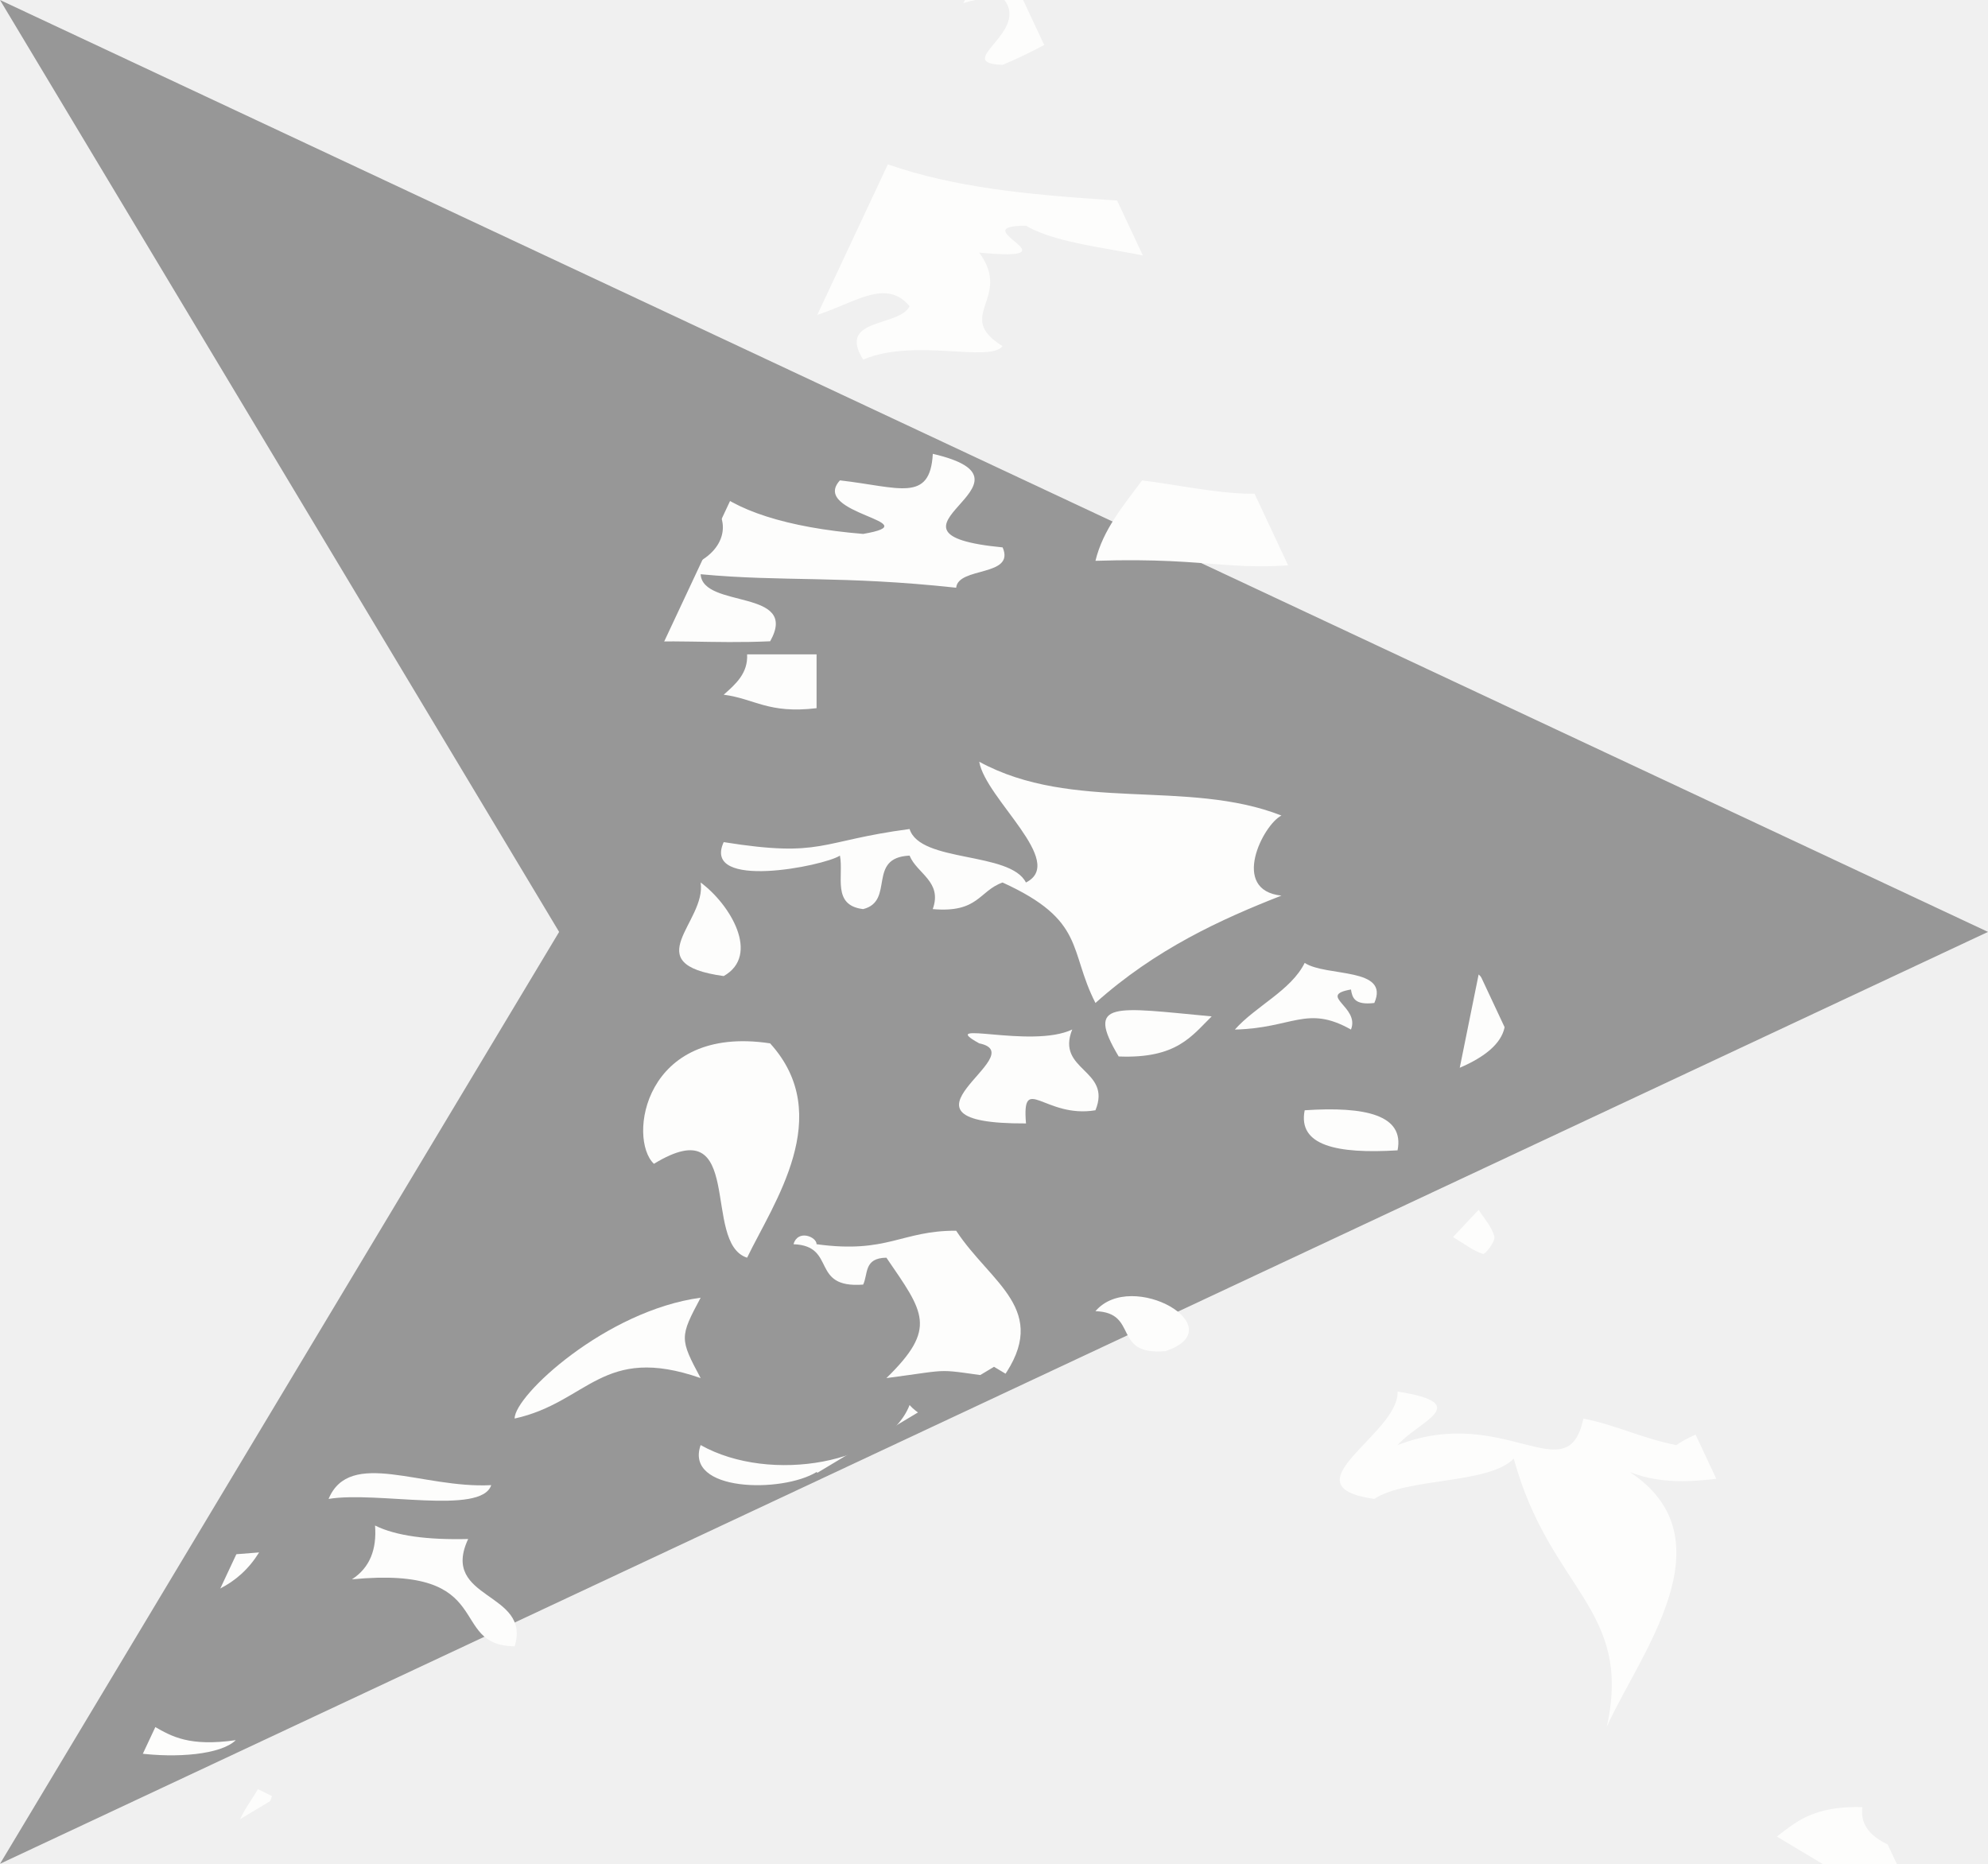
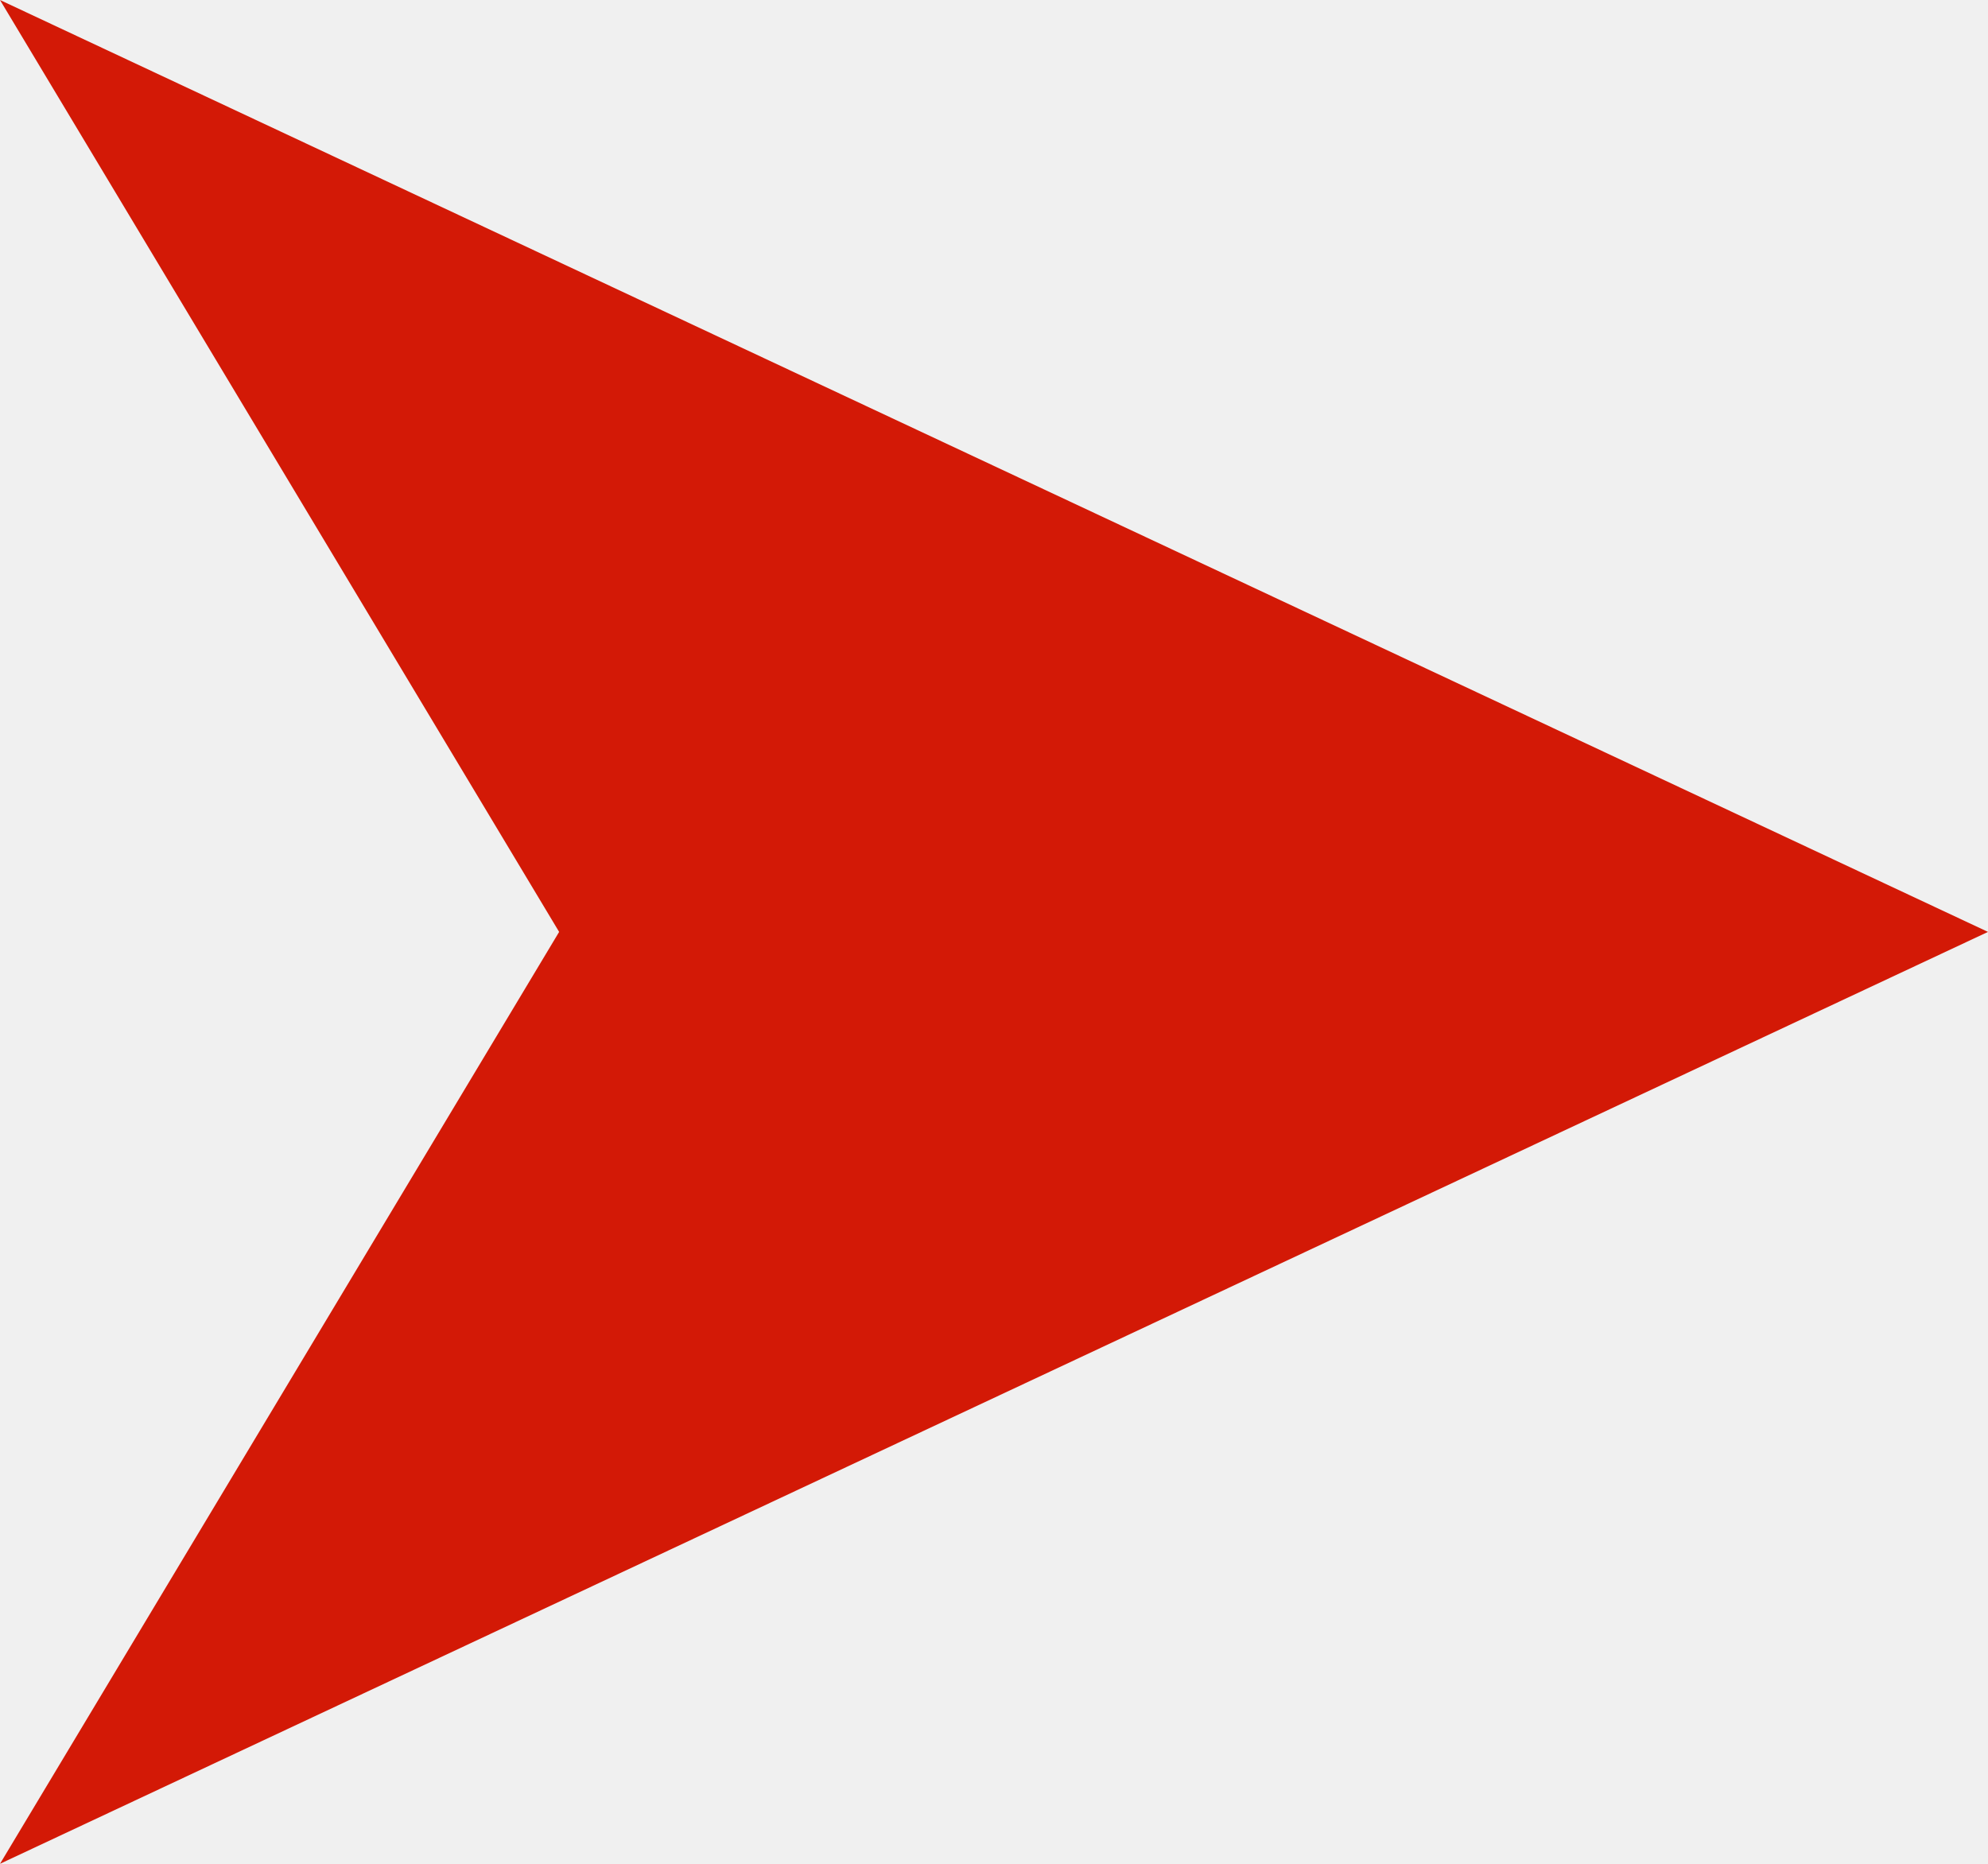
- <svg xmlns="http://www.w3.org/2000/svg" xmlns:xlink="http://www.w3.org/1999/xlink" width="32px" height="30px" viewBox="0 0 32 30" version="1.1">
-   <defs>
-     <polygon id="path-1" points="16 -1 1 31 16 22 31 31" />
-     <polygon id="path-3" points="0.5 490.499 700.5 490.499 700.5 0 0.5 0" />
-   </defs>
+ <svg xmlns="http://www.w3.org/2000/svg" width="32px" height="30px" viewBox="0 0 32 30" version="1.1">
  <g id="Page-1" stroke="none" stroke-width="1" fill="none" fill-rule="evenodd">
-     <g id="Group-Copy">
-       <mask id="mask-2" fill="white">
-         <use xlink:href="#path-1" />
-       </mask>
-       <use id="Fill-1" fill="#000000" opacity="0.374" transform="translate(16, 15) rotate(-270) translate(-16, -15) " xlink:href="#path-1" />
-       <g id="Group-20011-Copy-2" mask="url(#mask-2)">
-         <g transform="translate(-483, -74)">
-           <mask id="mask-4" fill="white">
-             <use xlink:href="#path-3" />
-           </mask>
-           <g id="Clip-3898" stroke="none" fill="none" />
-           <path d="M536.541,98.127 C535.655,97.808 536.117,96.459 537.662,96.833 C537.33,97.288 536.525,97.466 536.541,98.127 M547.011,101.144 C548.259,101.377 547.035,101.799 547.761,102.438 C546.701,102.259 546.791,102.741 545.89,102.655 C545.651,101.799 547.311,102.037 547.011,101.144 M503.627,105.244 C502.917,105.292 502.8,105 502.128,105.027 C502.239,105.449 501.624,105.449 501.383,105.677 C502.096,105.774 502.991,105.011 502.877,105.888 C501.218,105.374 502.128,106.641 500.532,106.191 C500.378,105.975 500.299,105.531 500.241,105.098 C500.771,104.659 501.11,104.106 502.128,103.949 C502.377,104.599 503.612,104.891 502.877,103.949 C504.051,104.095 504.404,103.927 504.746,104.166 C504.706,104.718 504.062,104.918 503.627,105.244 M524.944,104.166 C523.64,103.234 520.932,103.868 518.717,103.965 C518.785,103.868 518.87,103.792 518.992,103.722 L518.992,103.505 C518.616,103.505 518.547,103.684 518.245,103.722 L518.245,103.976 C517.975,103.981 517.71,103.976 517.466,103.949 C516.104,103.359 516.819,101.82 517.837,101.36 C517.704,101.382 517.593,101.387 517.482,101.387 C517.646,101.182 517.784,100.954 517.869,100.705 L518.245,100.705 L518.245,100.488 C517.853,99.416 517.246,100.315 516.83,101.285 C516.364,101.106 516.205,100.781 515.595,101.144 C515.929,102.254 515.643,103.023 515.969,103.733 C515.068,103.646 515.155,104.128 514.1,103.949 C513.549,103.759 512.913,103.624 512.977,103.088 C511.662,103.05 511.747,103.814 510.729,103.949 C510.846,102.595 508.257,103.619 505.869,103.299 C506.145,102.714 505.127,102.866 505.122,102.438 C505.763,102.449 506.081,102.276 506.243,102.01 C504.995,101.81 505.917,101.528 506.243,101.144 C504.775,102.092 502.271,100.802 501.383,101.794 C502.446,101.523 503.28,101.761 503.627,102.438 C502.064,102.595 502.143,102.362 501.383,102.871 C499.992,102.01 499.867,102.947 499.138,102.01 C498.598,103.592 498.46,103.998 499.846,104.995 L499.843,105.027 C498.895,104.902 499.154,105.477 498.762,105.677 C499.22,105.639 499.557,105.531 499.827,105.384 C499.817,106.04 499.928,106.739 500.49,106.592 C500.776,107.08 501.266,107.454 502.504,107.399 C502.713,106.874 503.384,106.614 504.001,106.321 C504.486,106.857 503.166,107.366 504.001,107.399 C504.057,106.863 505.265,107.34 505.496,107.399 C505.427,106.928 505.8,106.717 506.617,106.754 C506.945,106.056 505.387,106.457 505.496,105.888 C505.726,105.59 506.935,105.855 506.993,105.455 C506.421,105.071 505.644,104.799 505.869,103.949 C508.851,103.499 509.691,104.735 512.229,103.949 C512.118,104.085 511.297,104.778 512.229,104.81 C512.256,103.803 513.083,105.065 513.724,105.027 C513.835,104.604 513.221,104.599 512.977,104.377 C513.687,103.976 513.652,104.507 514.845,104.377 C514.254,105.222 515.818,104.826 515.969,105.244 C515.526,105.276 514.906,105.206 514.845,105.455 C515.298,105.504 515.076,105.699 514.845,105.888 C515.786,105.78 515.987,106.094 516.136,106.44 L516,106.527 C515.786,106.906 516.454,107.794 515.627,107.822 L515.627,108.038 C515.388,108.764 516.109,110.042 515.25,110.411 L515.25,110.622 C516.507,110.557 516.3,109.647 516.374,108.899 C518.083,109.782 517.49,106.863 516.374,108.255 C516.321,108.006 516.4,107.383 516.395,106.933 C516.528,107.074 516.729,107.172 517.089,107.188 C516.43,106.278 517.19,105.433 518.245,104.853 L518.245,106.311 L518.245,106.96 C518.982,106.571 518.579,105.526 518.555,104.696 C518.809,104.578 519.077,104.469 519.334,104.377 C519.981,104.512 519.305,105.406 520.084,105.455 C521.155,104.518 522.549,105.049 524.944,104.81 C525.975,105.823 523.087,107.318 526.068,107.616 C526.54,107.004 524.944,105.59 526.441,104.81 C528.008,104.556 527.107,105.72 527.939,105.888 C528.638,105.482 527.716,105.498 527.939,104.81 C528.013,104.8 528.083,104.792 528.154,104.784 C528.153,104.787 528.151,104.789 528.15,104.792 C528.114,104.897 528.392,105.116 528.697,105.499 C528.757,105.2 528.807,104.952 528.853,104.722 C530.235,104.647 531.059,104.873 532.799,104.594 C532.539,105.753 534.988,105.346 535.044,106.321 C535.539,105.964 536.705,105.986 537.288,105.677 C537.874,105.986 537.582,106.798 538.783,106.754 C538.973,106.072 537.903,105.872 539.159,105.677 C540.055,105.585 538.949,106.657 540.277,106.321 C540.314,105.986 540.23,105.574 541.03,105.677 C541.112,105.265 540.606,105.2 540.654,104.81 C543.701,104.745 545.638,104.502 547.384,105.455 C547.814,104.42 553.172,104.826 551.126,105.888 C553.032,106.776 552.043,104.507 554.118,104.81 C554.842,105.119 555.621,105.384 556.734,105.455 C556.474,104.713 558.048,104.686 558.605,105.027 C558.684,104.263 556.851,104.599 557.11,103.733 C557.587,103.722 557.63,103.456 558.234,103.516 C558.385,102.996 557.55,103.05 557.858,102.438 C556.639,102.384 557.065,103.272 555.987,103.299 C555.899,102.996 555.372,102.936 555.239,102.655 C556.191,101.691 555.022,101.003 554.865,100.066 C555.647,99.833 558.011,99.912 558.526,98.976 C558.524,98.989 558.521,99.002 558.519,99.014 C558.619,99.041 558.718,99.066 558.818,99.093 C558.901,98.822 558.984,98.55 559.068,98.279 C558.941,98.24 558.813,98.202 558.687,98.163 C558.648,98.355 558.611,98.547 558.573,98.739 C558.265,98.433 558.014,98.09 557.11,98.127 C556.556,98.381 556.527,98.939 555.987,99.205 C555.181,98.446 554.587,97.564 554.118,96.616 C551.158,98.127 551.097,100.553 554.492,101.794 C554.609,102.72 554.518,103.532 552.998,103.516 C553.297,102.768 552.441,102.693 552.621,102.01 C551.304,102.779 549.494,101.81 548.135,101.36 C547.766,100.765 550.178,100.7 549.256,100.499 C548.376,100.494 548.153,100.868 547.011,100.71 C545.768,99.709 545.095,98.365 543.272,97.694 C542.689,98.056 543.722,98.663 542.524,98.988 C541.268,98.788 542.339,98.587 542.148,97.905 C539.44,98.04 543.235,99.882 540.654,99.855 C540.908,98.187 538.271,97.802 539.53,96.183 C538.019,96.724 538.112,96.291 536.541,95.966 C535.757,96.811 534.394,97.347 535.793,98.344 C533.316,98.317 536.684,99.227 535.044,99.855 C534.601,99.53 534.718,98.891 533.546,98.988 C533.393,99.508 534.23,99.454 533.923,100.066 C534.784,99.93 536.763,99.86 537.288,100.499 C537.569,101.165 536.26,100.911 536.541,101.577 C537.733,101.761 537.961,101.387 538.409,101.144 C538.528,101.653 539,101.95 538.783,102.655 C540.903,102.725 541.311,101.81 543.272,101.794 C543.754,102.07 543.754,102.584 543.272,102.871 C543.955,103.218 544.539,102.671 545.143,103.299 C545.147,103.348 545.151,103.396 545.155,103.444 C545.095,103.4 545.012,103.345 544.942,103.29 C544.826,103.424 544.712,103.561 544.596,103.697 C544.722,103.789 544.846,103.881 544.972,103.973 C545.037,103.867 545.104,103.762 545.162,103.653 C545.159,104.041 545.027,104.352 544.395,104.377 C543.757,103.992 542.336,104.06 541.261,103.927 C541.292,103.859 541.324,103.791 541.357,103.724 C541.224,103.674 541.091,103.625 540.957,103.576 C540.922,103.671 540.888,103.765 540.853,103.86 C540.291,103.745 539.895,103.533 539.904,103.088 C539.201,103.012 538.187,104.166 538.035,103.088 C536.885,103.224 534.996,104.463 534.293,103.516 C534.808,103.093 536.551,103.38 536.541,102.655 C534.988,103.283 535.899,100.066 533.923,101.36 C534.363,101.393 534.982,101.322 535.044,101.577 C534.061,101.512 534.749,102.411 533.546,102.227 C532.412,102.248 532.497,101.095 531.302,101.794 C530.939,102.866 534.055,101.929 533.923,102.871 C532.701,102.243 533.562,103.224 533.173,103.516 C532.442,104.069 530.534,104.328 528.958,104.195 C528.989,104.041 529.018,103.892 529.047,103.746 C528.947,103.698 528.847,103.652 528.748,103.604 C528.654,103.782 528.552,103.958 528.456,104.135 C527.734,104.028 527.128,103.826 526.815,103.516 C525.638,103.413 525.829,104.095 524.944,104.166" id="Fill-3899" stroke="none" fill="#FDFDFC" fill-rule="evenodd" mask="url(#mask-4)" />
-           <path d="M493.152,72.027 C492.291,73.219 489.709,73.24 488.665,72.888 C490.142,74.481 488.851,74.345 490.536,75.688 C490.16,75.688 490.089,75.867 489.786,75.905 C488.726,75.873 488.228,75.515 487.171,75.477 C487.149,76.615 484.293,76.122 483.803,76.988 C484.084,77.032 484.221,77.161 484.176,77.389 C483.938,77.508 483.702,77.649 483.461,77.839 C484.099,77.833 484.881,77.622 485.634,77.492 C486.248,77.541 486.879,77.606 487.515,77.67 C487.179,77.952 485.796,77.627 485.702,78.055 C486.611,78.294 487.568,78.147 488.151,77.731 C489.767,77.882 491.382,77.969 492.778,77.633 C492.058,77.362 491.639,77.156 491.267,77.005 C491.183,76.696 490.986,76.452 490.568,76.333 C490.539,76.474 490.558,76.641 490.55,76.793 C490.255,76.745 489.916,76.733 489.413,76.772 C490.329,76.284 492.486,75.391 491.654,74.616 C491.649,74.898 490.621,74.887 490.536,74.616 C492.81,74.389 493.192,74.893 495.026,73.966 C494.739,74.584 494.408,75.764 495.397,76.339 C495.868,75.391 496.611,76.393 497.267,75.26 C496.313,75.374 495.818,75.629 495.773,74.827 C497.8,75.321 496.493,74.67 497.641,74.183 C498.349,74.231 498.465,73.939 499.139,73.966 C499.623,74.502 498.303,75.017 499.139,75.044 C499.933,74.713 500.529,74.269 501.383,73.966 C500.707,75.206 502.731,74.562 502.877,74.827 C502.875,75.26 501.86,75.103 502.127,75.688 C503.012,75.759 502.827,76.441 504.001,76.339 C504.078,76.1 504.414,76.003 504.745,75.905 C505.191,74.308 501.285,74.849 503.251,73.533 C499.324,74.253 500.087,72.201 496.894,72.027 C496.836,72.282 496.957,72.639 496.52,72.672 C496.573,72.141 496.324,71.778 495.773,71.594 C495.33,72.06 494.959,72.563 493.902,72.672 C493.284,72.672 493.69,72.076 493.152,72.027" id="Fill-3905" stroke="none" fill="#FDFDFC" fill-rule="evenodd" mask="url(#mask-4)" />
-           <path d="M507.74,74.616 C507.635,75.179 507.878,75.542 508.864,75.477 C508.967,74.914 508.726,74.551 507.74,74.616" id="Fill-3912" stroke="none" fill="#FDFDFC" fill-rule="evenodd" mask="url(#mask-4)" />
-           <path d="M476.369,97.196 C476.428,97.114 476.523,97.06 476.692,97.049 L476.703,97.06 C476.597,97.109 476.481,97.152 476.369,97.196 L476.369,97.196 Z M481.213,98.327 C481.426,98.788 481.213,98.999 480.927,99.161 C480.66,99.183 480.387,99.21 480.111,99.242 C479.809,99.037 479.676,98.739 479.719,98.327 L481.213,98.327 Z M476.73,104.155 L475.23,104.155 C475.028,103.045 478.012,103.175 476.73,104.155 L476.73,104.155 Z M464.37,95.749 C464.076,95.863 463.734,95.993 463.231,95.966 C462.788,95.062 464.81,95.581 465.101,95.105 C465.218,95.116 465.292,95.143 465.34,95.192 C464.924,95.327 464.418,95.403 464.37,95.749 L464.37,95.749 Z M469.967,100.282 C469.198,99.589 468.149,98.149 468.096,97.049 C468.176,97.986 466.339,97.125 466.596,96.616 C466.633,96.064 468.059,96.307 468.096,95.749 C467.274,95.69 466.718,95.516 466.331,95.278 C466.4,95.127 466.4,94.937 466.257,94.661 L465.881,94.661 C465.891,94.736 465.875,94.796 465.848,94.856 C465.295,94.152 465.467,93.22 465.101,92.733 C464.057,93.225 465.08,93.567 463.978,94.027 C463.17,93.621 461.487,93.87 462.483,92.949 C461.778,92.9 461.656,93.193 460.988,93.166 C460.557,92.435 461.041,92.072 460.649,91.698 C460.835,91.281 461.376,91.075 461.391,90.566 C460.538,90.474 460.157,91.146 460.231,91.693 C460.04,92.472 458.317,93.057 458.37,93.166 C458.953,93.182 459.663,93.134 459.491,93.594 C458.564,93.567 457.676,93.556 457.62,94.027 C459.589,93.902 460.003,94.661 460.988,95.105 C460.808,95.359 460.591,95.598 460.241,95.749 C459.915,95.435 459.68,95.067 458.741,95.105 C458.81,95.934 458.437,95.181 457.62,95.321 C457.05,95.998 457.48,96.654 458.37,97.049 C456.676,96.93 456.076,97.55 454.959,97.341 C454.978,97.274 454.994,97.215 455.015,97.14 C454.92,97.202 454.837,97.251 454.762,97.296 C454.717,97.284 454.675,97.275 454.629,97.26 C454.639,97.291 454.658,97.319 454.672,97.348 C454.473,97.462 454.352,97.527 454.309,97.622 C454.217,97.816 454.241,98.067 454.215,98.293 C454.366,98.319 454.519,98.345 454.67,98.372 C454.732,98.151 454.796,97.924 454.882,97.614 C455.627,98.247 457.601,98.144 458.37,97.26 C458.477,97.576 458.519,97.793 458.635,98.045 C458.661,98.125 458.693,98.204 458.719,98.284 C458.728,98.277 458.741,98.271 458.752,98.265 C458.838,98.409 458.951,98.571 459.118,98.771 C458.603,98.782 458.296,98.669 457.994,98.555 C458.842,100.039 462.626,99.98 464.351,100.71 L464.351,101.144 C463.84,101.155 463.533,101.046 463.231,100.927 C463.575,101.523 464.412,101.826 465.478,102.011 C467.632,100.613 470.661,101.615 472.72,101.967 L472.611,102 L472.68,102.026 C472.347,102.059 472.098,102.146 472.209,102.438 C472.744,102.503 473.088,102.584 473.388,102.552 C473.998,103.592 472.405,105.362 474.485,105.661 C474.175,106.272 475.013,106.224 474.856,106.744 C474.186,106.716 474.069,107.009 473.361,106.96 C473.528,107.15 473.69,107.345 474.112,107.388 C474.536,107.351 474.318,107.172 474.112,107.172 C475.845,106.397 476.624,108.017 478.972,107.605 C479.035,108.461 478.397,107.54 477.848,108.038 C480.376,108.715 478.924,106.24 479.348,105.883 C480.048,106.153 480.395,107.08 480.469,108.255 C480.572,108.25 480.668,108.244 480.759,108.237 C480.741,108.308 480.722,108.379 480.703,108.45 C480.807,108.475 480.913,108.501 481.018,108.527 C481.037,108.421 481.055,108.314 481.074,108.207 C481.928,108.113 482.093,108.012 481.963,108.9 C482.613,108.531 483.551,108.271 484.582,108.466 C484.081,108.109 483.625,107.724 482.713,107.605 C482.757,107.51 482.81,107.44 482.868,107.383 L482.868,107.589 C483.043,107.572 483.218,107.556 483.393,107.54 C483.383,107.441 483.373,107.342 483.364,107.243 C483.504,107.263 483.66,107.311 483.835,107.388 C483.636,107.215 483.445,107.036 483.461,106.744 C483.408,106.743 483.363,106.747 483.314,106.748 C483.304,106.644 483.294,106.541 483.283,106.437 C483.145,106.445 483.007,106.452 482.868,106.46 L482.868,106.818 C482.057,107.075 482.281,107.929 481.213,108.038 C481.175,108.027 481.143,108.011 481.11,107.997 C481.134,107.855 481.159,107.713 481.184,107.572 C481.104,107.555 481.027,107.54 480.949,107.522 C480.922,107.623 480.896,107.723 480.869,107.823 C480.54,107.403 481.216,106.683 482.337,106.96 C481.638,105.78 479.873,105.216 479.348,103.939 C477.249,104.475 477.888,102.98 475.977,102.86 L475.977,102.428 C474.88,102.303 474.424,101.734 473.431,101.815 C472.993,101.539 472.564,101.257 472.209,100.927 C472.691,101.225 473.833,101.144 474.827,101.144 L474.827,101.794 C475.521,101.658 475.892,101.566 476.263,101.528 L476.353,101.566 L476.433,101.512 C476.568,101.496 476.708,101.496 476.865,101.496 C476.825,101.593 476.783,101.69 476.73,101.783 L476.73,102.216 C477.906,102.108 478.187,102.682 478.972,102.216 C478.022,101.55 478.6,101.315 478.625,100.908 C478.676,100.944 478.739,100.981 478.783,101.015 C478.846,100.908 478.952,100.803 478.957,100.692 C478.962,100.627 478.81,100.552 478.727,100.482 C478.683,100.553 478.624,100.622 478.583,100.692 C478.53,100.572 478.423,100.435 478.224,100.272 C478.579,100.374 479.2,100.32 479.923,100.147 C480.474,100.261 481.07,100.347 481.184,100.71 C479.846,101.052 478.807,100.445 478.566,101.577 C480.27,101.539 482.451,102.346 483.802,101.794 C483.577,101.42 482.027,101.81 481.929,101.36 C481.394,100.694 481.993,100.521 482.682,100.066 C485.151,99.795 486.495,100.072 487.171,98.988 C485.522,99.129 484.113,99.086 482.719,99.102 C484.293,98.273 485.445,97.158 484.582,96.172 C484.274,95.825 483.384,95.987 482.713,95.96 L482.713,96.172 C483.015,96.215 483.084,96.388 483.461,96.388 C483.27,96.924 482.753,97.277 482.337,97.683 L482.337,98.327 C481.733,98.392 481.696,98.127 481.213,98.116 L481.213,97.683 L481.59,97.683 C481.054,97.044 482.904,96.372 481.213,96.388 L481.213,96.605 C480.625,96.589 479.788,96.708 479.719,96.388 C478.524,96.491 478.402,97.212 477.101,97.255 C476.995,96.903 477.456,96.876 477.474,96.605 C477.302,96.757 477.085,96.881 476.846,96.995 C476.072,96.784 476.027,96.15 474.827,96.183 C474.602,96.919 472.535,96.589 472.58,97.477 C473.483,97.84 474.53,97.504 475.251,97.629 C474.591,97.921 474.074,98.29 474.112,98.977 C475.161,99.01 475.187,98.452 475.23,97.899 C475.484,97.943 475.67,97.948 475.818,97.932 C475.866,97.986 475.913,98.046 475.948,98.127 C476.155,98.084 476.221,97.959 476.247,97.818 C476.462,97.732 476.666,97.645 477.101,97.683 L477.101,98.55 C475.622,97.759 475.813,98.631 475.23,99.41 C475.561,100.153 476.735,99.356 477.848,99.838 C477.371,100.061 477.199,100.456 477.069,100.873 C476.353,100.683 475.786,100.543 477.069,100.066 C476.232,100.109 475.516,100.104 474.83,100.088 C474.546,99.887 474.35,99.633 473.735,99.627 C473.756,99.79 473.809,99.936 473.884,100.072 C472.739,100.039 471.578,100.039 469.967,100.282 L469.967,100.282 Z" id="Fill-4017" stroke="none" fill="#FDFDFC" fill-rule="evenodd" mask="url(#mask-4)" />
-           <path d="M475.283,94.715 C475.418,94.828 475.545,94.937 475.606,95.094 C475.611,94.991 475.67,94.878 475.757,94.753 C476.573,95.175 475.913,95.792 476.322,96.182 C477.471,96.345 476.777,95.441 478.192,95.749 C477.858,95.121 477.858,95.089 478.192,94.46 C477.408,94.471 476.812,94.379 476.184,94.298 C476.348,94.146 476.533,93.978 476.73,93.799 C478.804,94.076 480.842,94.114 480.095,95.094 L481.963,95.094 C482.122,94.644 481.706,94.526 481.59,94.233 L481.59,93.799 C481.065,93.724 481.558,93.421 481.963,93.371 C482.104,92.998 481.672,92.96 481.213,92.939 C481.537,92.408 482.602,92.305 483.084,91.86 C481.5,90.588 480.387,90.831 478.972,90.566 C478.407,90.821 480.032,92.7 478.224,92.288 C477.487,92.393 477.242,92.212 476.855,92.11 C476.893,91.957 476.932,91.804 476.97,91.65 C476.888,91.628 476.807,91.605 476.725,91.581 C476.674,91.742 476.623,91.901 476.572,92.062 C476.411,92.046 476.225,92.044 475.977,92.077 L475.23,92.077 C475.177,92.613 475.161,93.122 475.977,93.155 C475.969,93.366 475.521,93.323 475.23,93.371 C475.24,93.578 475.691,93.534 475.977,93.589 C475.919,93.837 475.299,93.767 474.856,93.799 L474.856,94.016 C474.851,94.087 474.856,94.152 474.869,94.206 C474.626,94.206 474.366,94.216 474.079,94.244 C474.461,95.327 471.896,94.709 471.832,95.533 C473.285,95.435 473.989,94.905 475.283,94.715" id="Fill-4085" stroke="none" fill="#FDFDFC" fill-rule="evenodd" mask="url(#mask-4)" />
-           <path d="M484.176,101.577 C483.922,102.244 486.32,102.476 486.795,102.01 C485.305,102.221 485.668,101.36 484.176,101.577" id="Fill-4087" stroke="none" fill="#FDFDFC" fill-rule="evenodd" mask="url(#mask-4)" />
-           <path d="M486.079,92.288 C485.369,92.337 485.252,92.05 484.582,92.078 C485.188,93.133 484.367,92.803 483.084,92.505 C483.373,92.987 481.36,93.193 482.714,93.589 C482.947,92.37 483.541,93.529 484.955,93.371 C484.56,92.565 485.745,92.673 486.079,92.288" id="Fill-4088" stroke="none" fill="#FDFDFC" fill-rule="evenodd" mask="url(#mask-4)" />
-           <path d="M478.601,88.839 C480.917,88.665 481.45,87.468 483.084,86.9 C481.799,86.927 481.184,87.983 480.469,87.116 C480.26,87.425 479.883,87.641 479.348,87.761 C479.263,87.598 479.337,87.338 478.972,87.333 C479.001,87.706 478.887,87.999 478.601,88.194 C479.295,88.4 479.846,87.549 480.095,88.194 C479.597,88.411 478.704,88.394 478.601,88.839" id="Fill-4090" stroke="none" fill="#FDFDFC" fill-rule="evenodd" mask="url(#mask-4)" />
-           <path d="M489.413,80.005 C490.579,79.891 491.022,79.355 492.031,79.144 C491.14,78.223 488.512,79.333 489.413,80.005" id="Fill-4094" stroke="none" fill="#FDFDFC" fill-rule="evenodd" mask="url(#mask-4)" />
-           <path d="M505.496,96.399 C505.525,97.081 503.67,97.921 505.122,98.127 C505.642,97.78 506.966,97.894 507.366,97.477 C507.947,99.6 509.285,99.887 508.864,101.794 C509.381,100.64 510.878,98.782 509.235,97.694 C510.372,98.143 511.471,97.369 512.603,97.905 C512.595,97.044 513.809,96.876 515.219,96.833 C515.409,97.369 515.929,97.716 516.342,98.127 C516.56,97.601 517.755,97.645 518.584,97.477 C518.42,97.829 518.68,97.943 518.992,98.018 L518.992,98.116 C518.976,99.351 519.316,98.842 519.414,98.127 C519.557,98.171 519.671,98.235 519.708,98.344 C519.403,99.497 520.338,100.18 519.708,100.927 C521.664,100.949 519.575,99.752 521.952,99.855 C522.225,99.259 521.208,99.416 521.205,98.988 C523.996,99.199 522.7,98.078 525.318,98.555 C525.167,98.035 526.004,98.084 525.692,97.477 C524.894,97.266 522.103,97.743 521.579,96.833 C522.477,95.95 522.58,96.074 524.197,96.399 L524.197,95.105 C523.007,95.657 522.681,95.37 521.205,95.105 C521.435,95.63 521.377,96.064 521.133,96.388 L520.113,96.388 C520.206,96.562 520.254,96.752 520.328,96.93 C520.031,97.038 519.692,97.103 519.321,97.108 C519.247,96.968 519.146,96.86 518.992,96.822 L518.992,97.103 C518.245,97.065 517.431,96.843 516.718,96.399 C516.292,95.116 516.523,92.478 517.837,91.005 C517.018,90.545 516.411,89.954 516.718,88.85 C515.839,88.784 515.311,88.508 514.1,88.633 C513.978,89.83 515.828,88.643 515.969,89.499 C515.078,92.289 517.209,94.931 513.724,96.182 C513.414,95.614 512.415,95.37 511.856,95.966 C512.712,96.41 510.47,96.887 509.985,97.261 C509.431,97.152 509.041,96.946 508.487,96.833 C508.233,98.04 507.221,96.589 505.496,97.261 C505.822,96.881 506.749,96.594 505.496,96.399" id="Fill-4096" stroke="none" fill="#FDFDFC" fill-rule="evenodd" mask="url(#mask-4)" />
-           <path d="M486.453,80 L488.321,80 C488.236,79.588 488.745,79.523 488.698,79.133 C488.024,79.165 487.823,78.922 487.95,78.489 C487.388,78.521 486.567,78.413 486.453,78.705 C488.003,78.868 486.89,79.23 487.574,79.777 C486.758,79.918 486.387,79.171 486.453,80" id="Fill-4099" stroke="none" fill="#FDFDFC" fill-rule="evenodd" mask="url(#mask-4)" />
-           <path d="M484.208,89.061 C484.155,88.768 485.467,88.253 484.582,88.194 C483.315,89.147 484.208,87.788 481.964,88.41 L481.964,89.271 C483.291,89.201 482.883,88.676 484.208,89.061" id="Fill-4101" stroke="none" fill="#FDFDFC" fill-rule="evenodd" mask="url(#mask-4)" />
-           <path d="M485.931,82.805 C485.772,82.795 485.618,82.789 485.486,82.789 C485.57,82.713 485.684,82.659 485.841,82.621 L485.981,82.751 L485.931,82.805 Z M494.278,81.95 C494.755,82.231 494.755,82.745 494.278,83.027 C492.879,83.254 493.682,82.22 492.405,82.377 C492.72,82.058 493.61,82.063 494.278,81.95 L494.278,81.95 Z M488.665,85.833 C490.908,85.638 489.182,84.392 490.536,83.888 C490.542,84.175 491.191,84.088 491.284,84.322 C491.491,84.63 490.844,85.437 491.655,85.399 C492.352,83.98 493.552,84.408 495.397,84.322 C495.876,83.471 494.31,83.802 494.278,83.243 C495.608,83.368 496.536,83.26 498.391,83.46 C498.423,83.119 499.345,83.287 499.139,82.811 C496.783,82.583 499.976,81.759 498.015,81.305 C497.972,82.096 497.472,81.841 496.52,81.732 C496.027,82.274 497.996,82.404 496.894,82.594 C494.448,82.394 493.417,81.462 494.649,80.222 C493.944,80.173 493.822,80.466 493.152,80.438 C493.741,81.532 492.598,81.034 493.152,81.95 C489.696,82.085 489.408,82.063 486.795,82.377 C486.683,81.955 487.301,81.95 487.542,81.732 C487.187,81.619 486.302,80.763 486.047,81.305 C486.275,81.316 486.49,81.332 486.421,81.516 C485.382,81.727 485.289,81.982 485.573,82.334 C485.12,82.518 484.691,82.637 484.208,82.372 C484.092,82.67 484.129,82.881 484.261,83.033 C483.962,83.162 483.71,83.32 483.429,83.46 C486.312,83.493 485.507,84.998 485.676,85.616 C486.167,84.701 487.553,85.806 488.665,85.833 L488.665,85.833 Z" id="Fill-4103" stroke="none" fill="#FDFDFC" fill-rule="evenodd" mask="url(#mask-4)" />
-           <path d="M499.138,97.905 C499.202,98.23 499.006,98.707 499.514,98.771 C499.758,98.484 500.31,98.371 501.006,98.343 C501.062,97.808 501.078,97.298 500.259,97.26 C500.225,97.602 500.31,98.014 499.514,97.905 C499.525,97.109 498.107,97.136 497.641,96.616 C497.278,97.548 495.404,97.894 494.278,97.26 C494.013,98.014 495.587,98.035 496.144,97.694 C496.462,97.943 496.637,98.273 496.52,98.771 C498.396,99.064 497.978,98.03 499.138,97.905" id="Fill-4134" stroke="none" fill="#FDFDFC" fill-rule="evenodd" mask="url(#mask-4)" />
-           <path d="M503.627,87.127 C502.106,86.531 500.275,87.084 498.762,86.261 C498.868,86.862 500.172,87.874 499.514,88.205 C499.26,87.701 497.813,87.891 497.641,87.344 C496.175,87.538 496.25,87.81 494.649,87.555 C494.291,88.335 496.265,87.94 496.52,87.772 C496.584,88.097 496.385,88.573 496.894,88.633 C497.41,88.503 496.947,87.804 497.641,87.772 C497.76,88.064 498.173,88.189 498.014,88.633 C498.751,88.698 498.757,88.34 499.138,88.205 C500.482,88.817 500.198,89.293 500.633,90.144 C501.6,89.277 502.658,88.795 503.627,88.416 C502.795,88.329 503.333,87.273 503.627,87.127" id="Fill-4135" stroke="none" fill="#FDFDFC" fill-rule="evenodd" mask="url(#mask-4)" />
-           <path d="M491.284,100.499 C491.559,99.616 490.075,99.757 490.536,98.772 C489.882,98.788 489.373,98.722 489.037,98.555 C489.066,98.934 488.957,99.232 488.665,99.421 C491.032,99.194 490.187,100.488 491.284,100.499" id="Fill-4136" stroke="none" fill="#FDFDFC" fill-rule="evenodd" mask="url(#mask-4)" />
-           <path d="M504.001,89.499 C503.781,89.943 503.214,90.193 502.877,90.572 C503.808,90.55 504.036,90.171 504.746,90.572 C504.894,90.204 504.195,90.024 504.746,89.927 C504.767,90.062 504.804,90.182 505.122,90.144 C505.376,89.564 504.348,89.727 504.001,89.499" id="Fill-4137" stroke="none" fill="#FDFDFC" fill-rule="evenodd" mask="url(#mask-4)" />
-           <path d="M504.001,91.871 C503.887,92.44 504.518,92.576 505.496,92.516 C505.61,91.947 504.979,91.806 504.001,91.871" id="Fill-4138" stroke="none" fill="#FDFDFC" fill-rule="evenodd" mask="url(#mask-4)" />
-           <path d="M496.144,85.399 L496.144,84.533 L495.026,84.533 C495.041,84.836 494.845,85.009 494.649,85.182 C495.153,85.248 495.365,85.492 496.144,85.399" id="Fill-4140" stroke="none" fill="#FDFDFC" fill-rule="evenodd" mask="url(#mask-4)" />
-           <path d="M490.907,97.905 C489.794,97.964 488.631,97.309 488.289,98.127 C489.065,97.997 490.748,98.392 490.907,97.905" id="Fill-4141" stroke="none" fill="#FDFDFC" fill-rule="evenodd" mask="url(#mask-4)" />
-           <path d="M496.144,94.027 C496.146,93.908 495.842,93.783 495.773,94.027 C496.477,94.054 496.033,94.742 496.894,94.677 C496.976,94.504 496.902,94.249 497.268,94.244 C497.872,95.127 498.094,95.376 497.268,96.182 C498.418,96.031 497.983,96.031 499.138,96.182 C499.917,95.083 498.95,94.661 498.391,93.81 C497.511,93.805 497.289,94.184 496.144,94.027" id="Fill-4144" stroke="none" fill="#FDFDFC" fill-rule="evenodd" mask="url(#mask-4)" />
-           <path d="M493.526,102.438 C493.61,103.023 495.449,103.694 495.773,102.872 C494.771,102.498 494.35,103.023 493.526,102.438" id="Fill-4145" stroke="none" fill="#FDFDFC" fill-rule="evenodd" mask="url(#mask-4)" />
-           <path d="M501.757,95.749 C502.88,95.375 501.218,94.417 500.633,95.105 C501.34,95.127 500.892,95.82 501.757,95.749" id="Fill-4146" stroke="none" fill="#FDFDFC" fill-rule="evenodd" mask="url(#mask-4)" />
-           <path d="M502.504,90.36 C500.941,90.214 500.463,90.095 501.007,91.005 C501.942,91.043 502.181,90.675 502.504,90.36" id="Fill-4147" stroke="none" fill="#FDFDFC" fill-rule="evenodd" mask="url(#mask-4)" />
-           <path d="M494.278,96.182 C493.939,95.549 493.939,95.522 494.278,94.888 C492.755,95.094 491.278,96.464 491.284,96.833 C492.471,96.572 492.693,95.63 494.278,96.182" id="Fill-4148" stroke="none" fill="#FDFDFC" fill-rule="evenodd" mask="url(#mask-4)" />
-           <path d="M494.649,89.711 C495.243,89.375 494.755,88.557 494.278,88.205 C494.374,88.844 493.229,89.515 494.649,89.711" id="Fill-4149" stroke="none" fill="#FDFDFC" fill-rule="evenodd" mask="url(#mask-4)" />
-           <path d="M493.526,92.733 C495.009,91.828 494.286,94.011 495.026,94.244 C495.449,93.366 496.454,91.958 495.396,90.794 C493.361,90.485 493.101,92.332 493.526,92.733" id="Fill-4150" stroke="none" fill="#FDFDFC" fill-rule="evenodd" mask="url(#mask-4)" />
-           <path d="M499.515,92.083 C499.446,91.259 499.817,92.007 500.633,91.871 C500.903,91.211 499.992,91.238 500.259,90.571 C499.599,90.886 498.047,90.398 498.762,90.794 C499.658,90.978 497.082,92.094 499.515,92.083" id="Fill-4151" stroke="none" fill="#FDFDFC" fill-rule="evenodd" mask="url(#mask-4)" />
-           <path d="M503.627,77.416 C500.291,77.113 498.195,77.291 496.144,76.127 C495.457,76.62 494.469,77.752 493.152,77.205 C493.075,78.32 494.826,77.741 495.396,78.066 C494.659,78.564 494.659,78.646 495.396,79.144 C496.353,79.312 497.116,78.299 497.641,78.928 C497.479,79.268 496.467,79.111 496.894,79.788 C497.723,79.437 498.921,79.842 499.138,79.572 C498.346,79.079 499.305,78.808 498.762,78.066 C500.405,78.223 498.46,77.633 499.514,77.633 C500.259,78.066 501.847,78.012 502.503,78.5 C502.223,77.757 504.025,78.223 503.627,77.416" id="Fill-4600" stroke="none" fill="#FDFDFC" fill-rule="evenodd" mask="url(#mask-4)" />
-           <path d="M506.801,89.685 C506.699,90.186 506.599,90.686 506.497,91.187 C507.329,90.829 507.482,90.338 506.801,89.685" id="Fill-8017" stroke="none" fill="#FDFDFC" fill-rule="evenodd" mask="url(#mask-4)" />
-           <path d="M492.52,78.983 C492.502,79.063 492.763,79.205 492.897,79.319 C493.036,79.121 493.228,78.938 493.289,78.718 C493.317,78.617 493.085,78.443 492.899,78.212 C492.732,78.529 492.572,78.743 492.52,78.983" id="Fill-12579" stroke="none" fill="#FDFDFC" fill-rule="evenodd" mask="url(#mask-4)" />
-           <path d="M487.378,102.91 C487.303,102.873 487.228,102.836 487.152,102.799 C487.043,102.988 486.896,103.165 486.834,103.369 C486.78,103.545 486.822,103.751 486.822,103.943 C486.888,103.943 486.952,103.942 487.017,103.942 C487.137,103.598 487.259,103.254 487.378,102.91" id="Fill-14743" stroke="none" fill="#FDFDFC" fill-rule="evenodd" mask="url(#mask-4)" />
-           <path d="M510.771,83.097 C510.636,83.455 510.5,83.813 510.365,84.17 C510.463,84.205 510.561,84.24 510.659,84.276 C510.797,83.937 510.935,83.599 511.074,83.261 C510.973,83.206 510.872,83.151 510.771,83.097" id="Fill-15306" stroke="none" fill="#FDFDFC" fill-rule="evenodd" mask="url(#mask-4)" />
-           <path d="M518.303,84.571 C518.187,84.208 518.176,83.839 518.251,83.455 C518.982,83.65 518.555,84.127 518.303,84.571 M510.392,76.679 C510.29,76.955 510.185,77.232 510.082,77.51 C510.115,77.523 510.148,77.536 510.182,77.549 C509.865,77.594 509.538,77.636 509.235,77.633 C509.195,77.086 508.551,76.874 508.117,76.555 C508.106,78.358 504.566,76.804 504.001,78.283 C507.046,78.174 507.388,78.673 509.235,78.927 C510.056,77.985 515.775,78.375 517.089,79.144 C517.8,78.472 519.353,78.597 520.985,78.721 C520.861,79.583 520.789,80.509 520.731,81.516 C520.54,81.516 520.386,81.495 520.275,81.473 C520.227,81.288 520.074,81.148 519.74,81.078 C519.732,81.18 519.719,81.277 519.702,81.375 C519.61,81.397 519.501,81.435 519.334,81.516 C519.294,81.716 519.384,81.841 519.541,81.928 C519.324,82.459 518.926,82.887 518.319,83.195 C518.441,82.756 518.653,82.279 518.96,81.733 C516.682,81.96 514.331,81.457 513.724,80.439 C512.182,80.986 512.32,80.184 511.106,80.005 C510.419,81.121 509.633,82.177 507.366,82.377 C507.062,81.657 504.441,82.388 504.001,81.305 C504.147,82.334 502.361,81.846 501.383,81.733 C501.083,82.139 500.755,82.523 500.633,83.027 C502.599,82.962 502.851,83.255 504.375,83.027 C504.918,83.753 507.542,84.647 509.985,84.105 C509.943,83.341 508.602,83.319 508.864,82.377 C509.235,82.382 509.309,82.204 509.611,82.161 C511.344,83.612 515.208,82.507 517.089,82.594 C515.118,83.688 516.083,85.47 517.466,86.694 C516.984,85.356 518.929,86.759 519.334,86.044 C518.955,85.686 518.68,85.351 518.494,85.015 C518.6,84.674 519.618,84.858 519.74,84.528 C518.547,84.273 519.766,83.027 520.174,82.09 C520.344,82.112 520.524,82.133 520.699,82.15 C520.643,83.163 520.59,84.246 520.487,85.394 C521.028,85.269 521.401,85.053 521.611,84.744 C520.391,83.834 521.364,83.043 521.984,82.372 C521.825,81.955 520.916,81.977 521.234,81.288 C522.135,81.202 522.051,81.684 523.105,81.505 C522.464,81.229 522.093,80.796 521.984,80.216 C523.513,80.281 522.183,79.761 522.358,79.349 C522.374,79.166 522.39,78.987 522.406,78.802 C523.349,78.835 524.245,78.786 524.944,78.5 C524.065,78.429 523.24,78.434 522.437,78.423 C522.501,77.73 522.581,77.043 522.731,76.116 C521.457,77.281 522.17,74.73 521.984,73.955 C522.588,73.901 522.628,74.161 523.105,74.178 C522.827,73.598 522.877,72.266 524.229,72.016 C524.69,71.318 523.018,71.854 523.481,71.155 C521.809,71.139 524.245,72.26 522.358,72.233 C522.244,71.448 522.416,70.825 522.731,70.289 C523.391,70.69 523.823,70.197 524.603,70.077 C523.789,69.899 523.771,69.26 522.731,69.211 C522.999,68.144 523.248,67.066 523.105,65.761 C522.469,66.616 522.692,67.965 522.358,69 C522.024,70.245 522.249,71.811 521.611,72.877 C521.854,74.388 521.277,75.417 521.234,76.761 L521.234,77.411 C521.155,77.714 521.096,78.034 521.038,78.364 C519.973,78.272 518.926,78.039 517.837,77.416 C516.798,78.174 513.597,77.324 511.856,78.066 C511.875,77.346 511.193,77.408 510.392,77.52 C510.493,77.29 510.594,77.059 510.697,76.828 C510.595,76.778 510.494,76.728 510.392,76.679" id="Fill-15307" stroke="none" fill="#FDFDFC" fill-rule="evenodd" mask="url(#mask-4)" />
-           <path d="M506.873,94.183 C506.909,94.193 507.071,93.982 507.054,93.904 C507.015,93.748 506.89,93.614 506.801,93.473 C506.686,93.596 506.569,93.72 506.389,93.912 C506.594,94.036 506.725,94.14 506.873,94.183" id="Fill-16699" stroke="none" fill="#FDFDFC" fill-rule="evenodd" mask="url(#mask-4)" />
-           <path d="M508.95,88.676 C508.978,88.508 508.931,88.326 508.912,88.121 C508.748,88.216 508.559,88.274 508.557,88.337 C508.553,88.507 508.63,88.679 508.674,88.85 C508.772,88.793 508.939,88.748 508.95,88.676" id="Fill-16727" stroke="none" fill="#FDFDFC" fill-rule="evenodd" mask="url(#mask-4)" />
-         </g>
+     <g id="arrow-bullet" fill="#D31906" fill-rule="nonzero">
+       <g id="Fill-1" transform="translate(16, 15) rotate(90) translate(-16, -15) translate(1, -1)">
+         <polygon id="path-1" points="15 0 0 32 15 23 30 32" />
      </g>
    </g>
  </g>
</svg>
